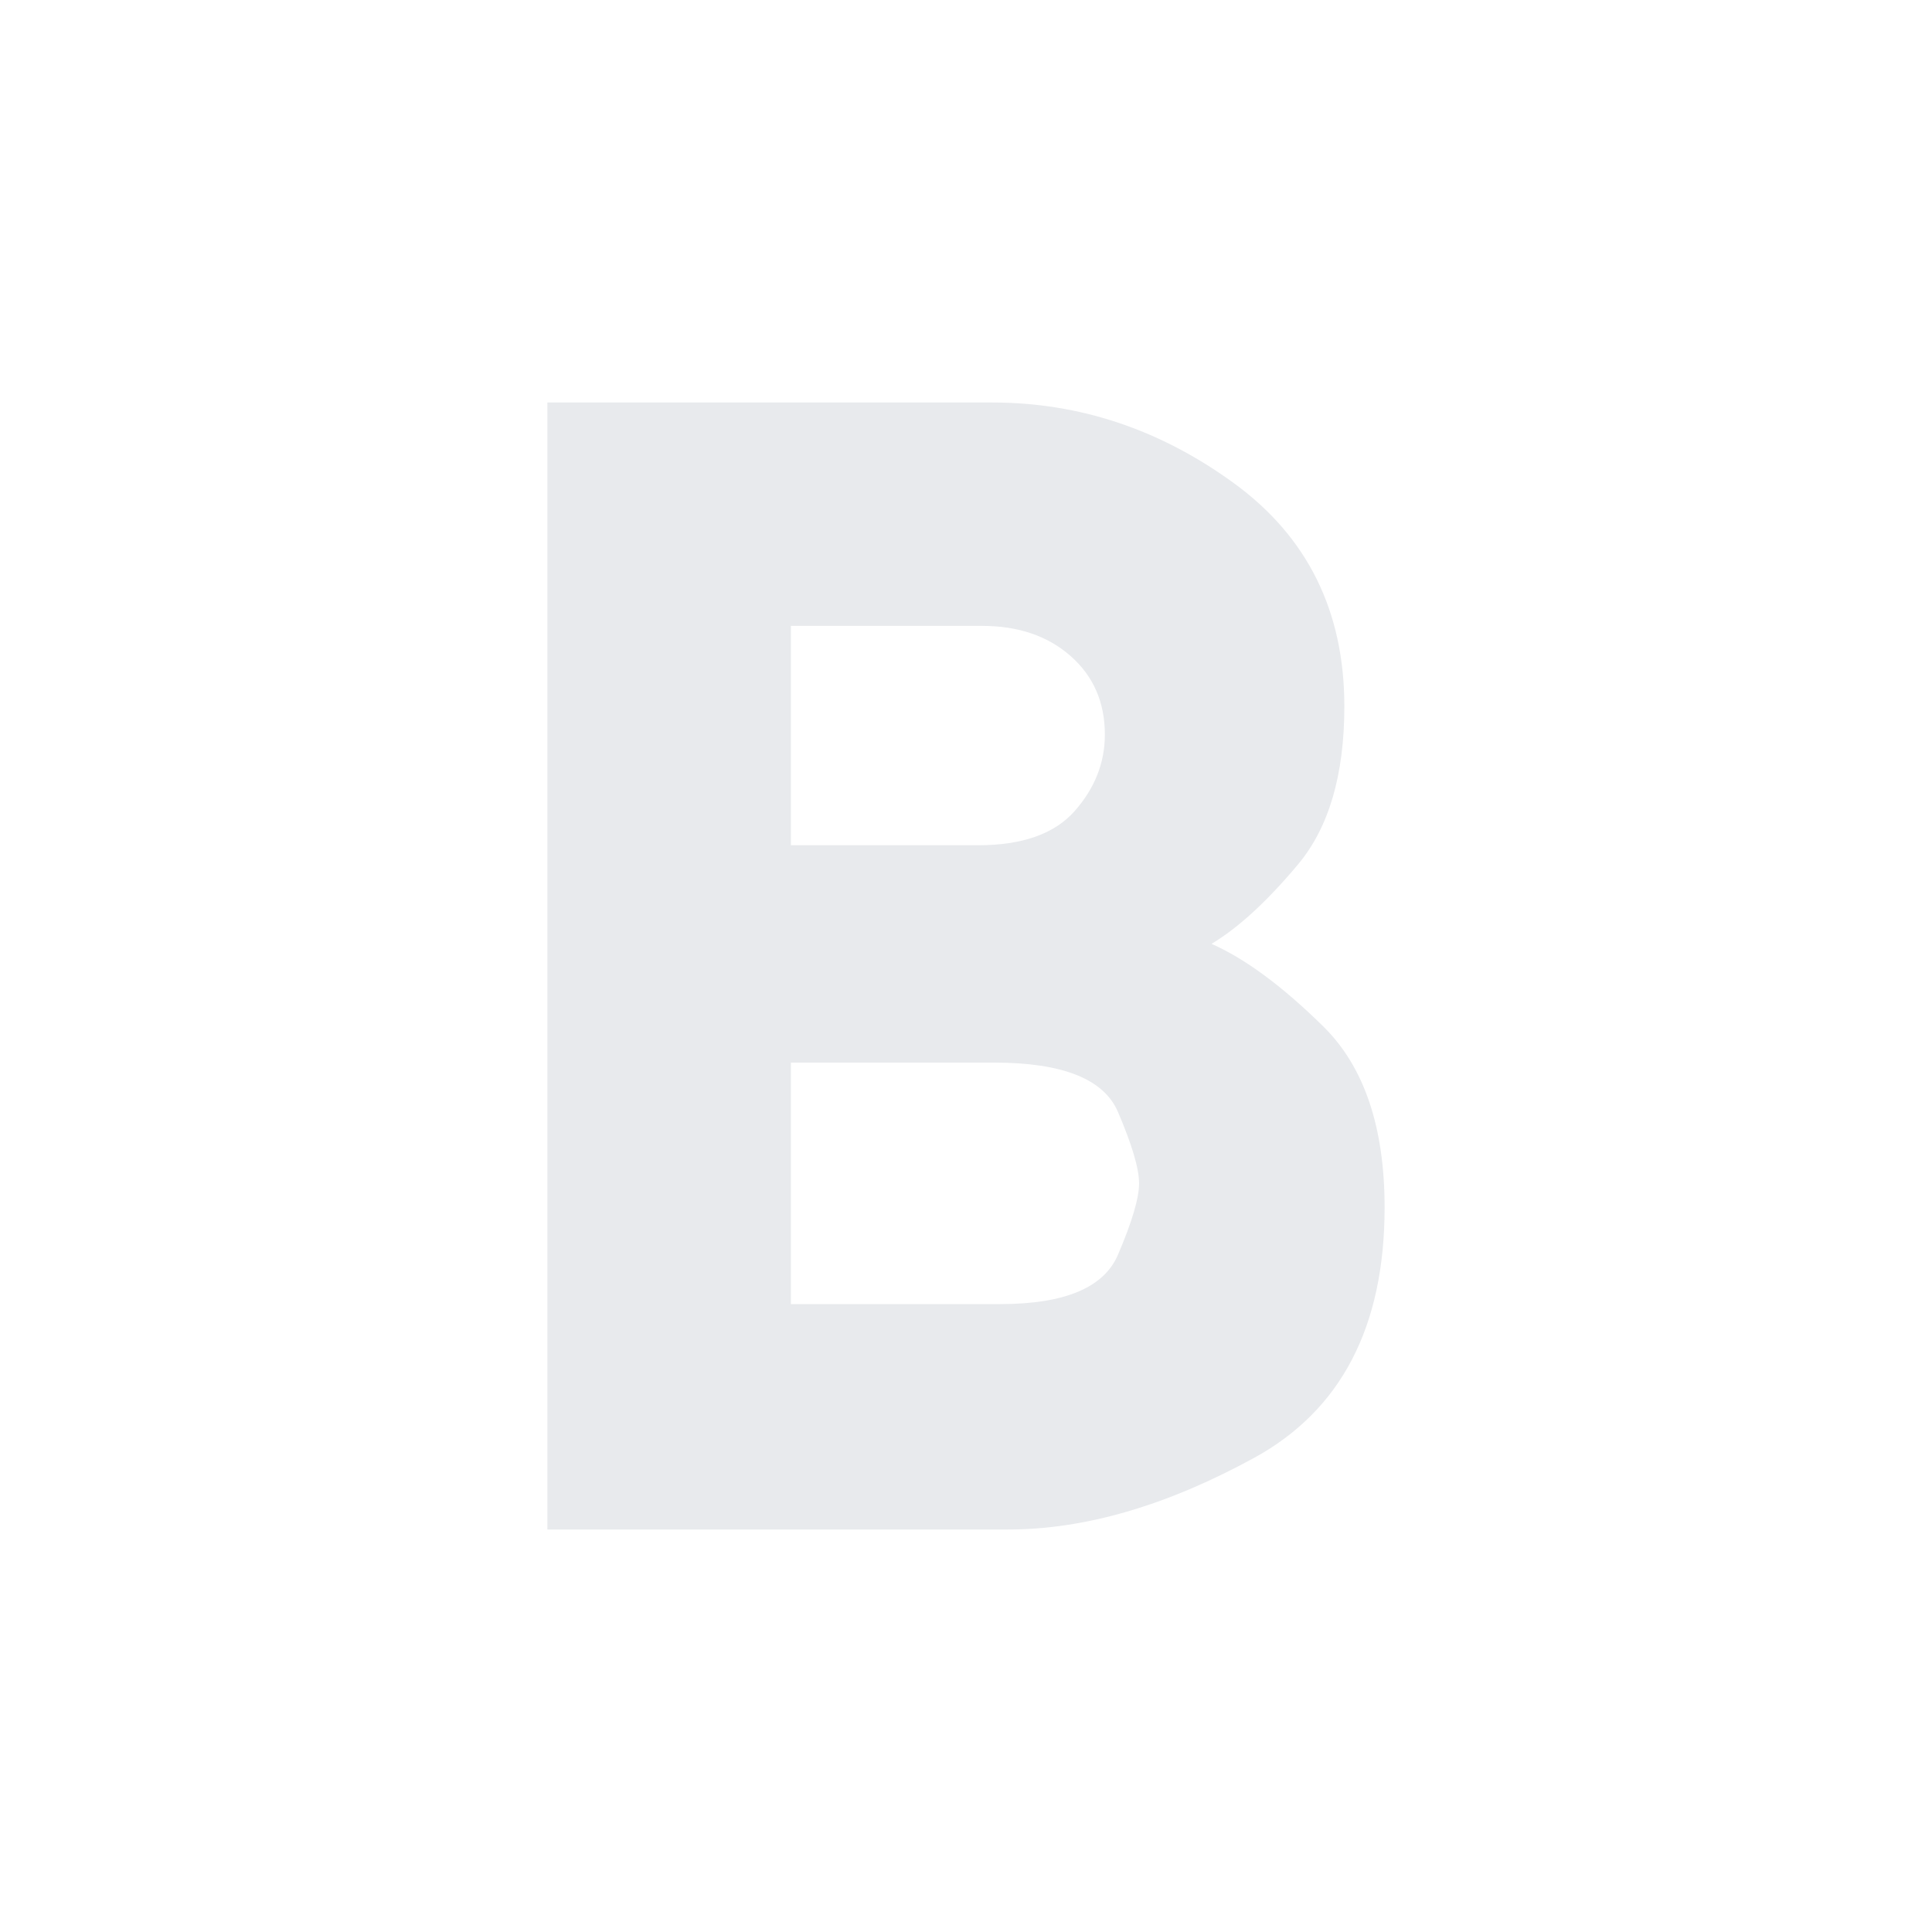
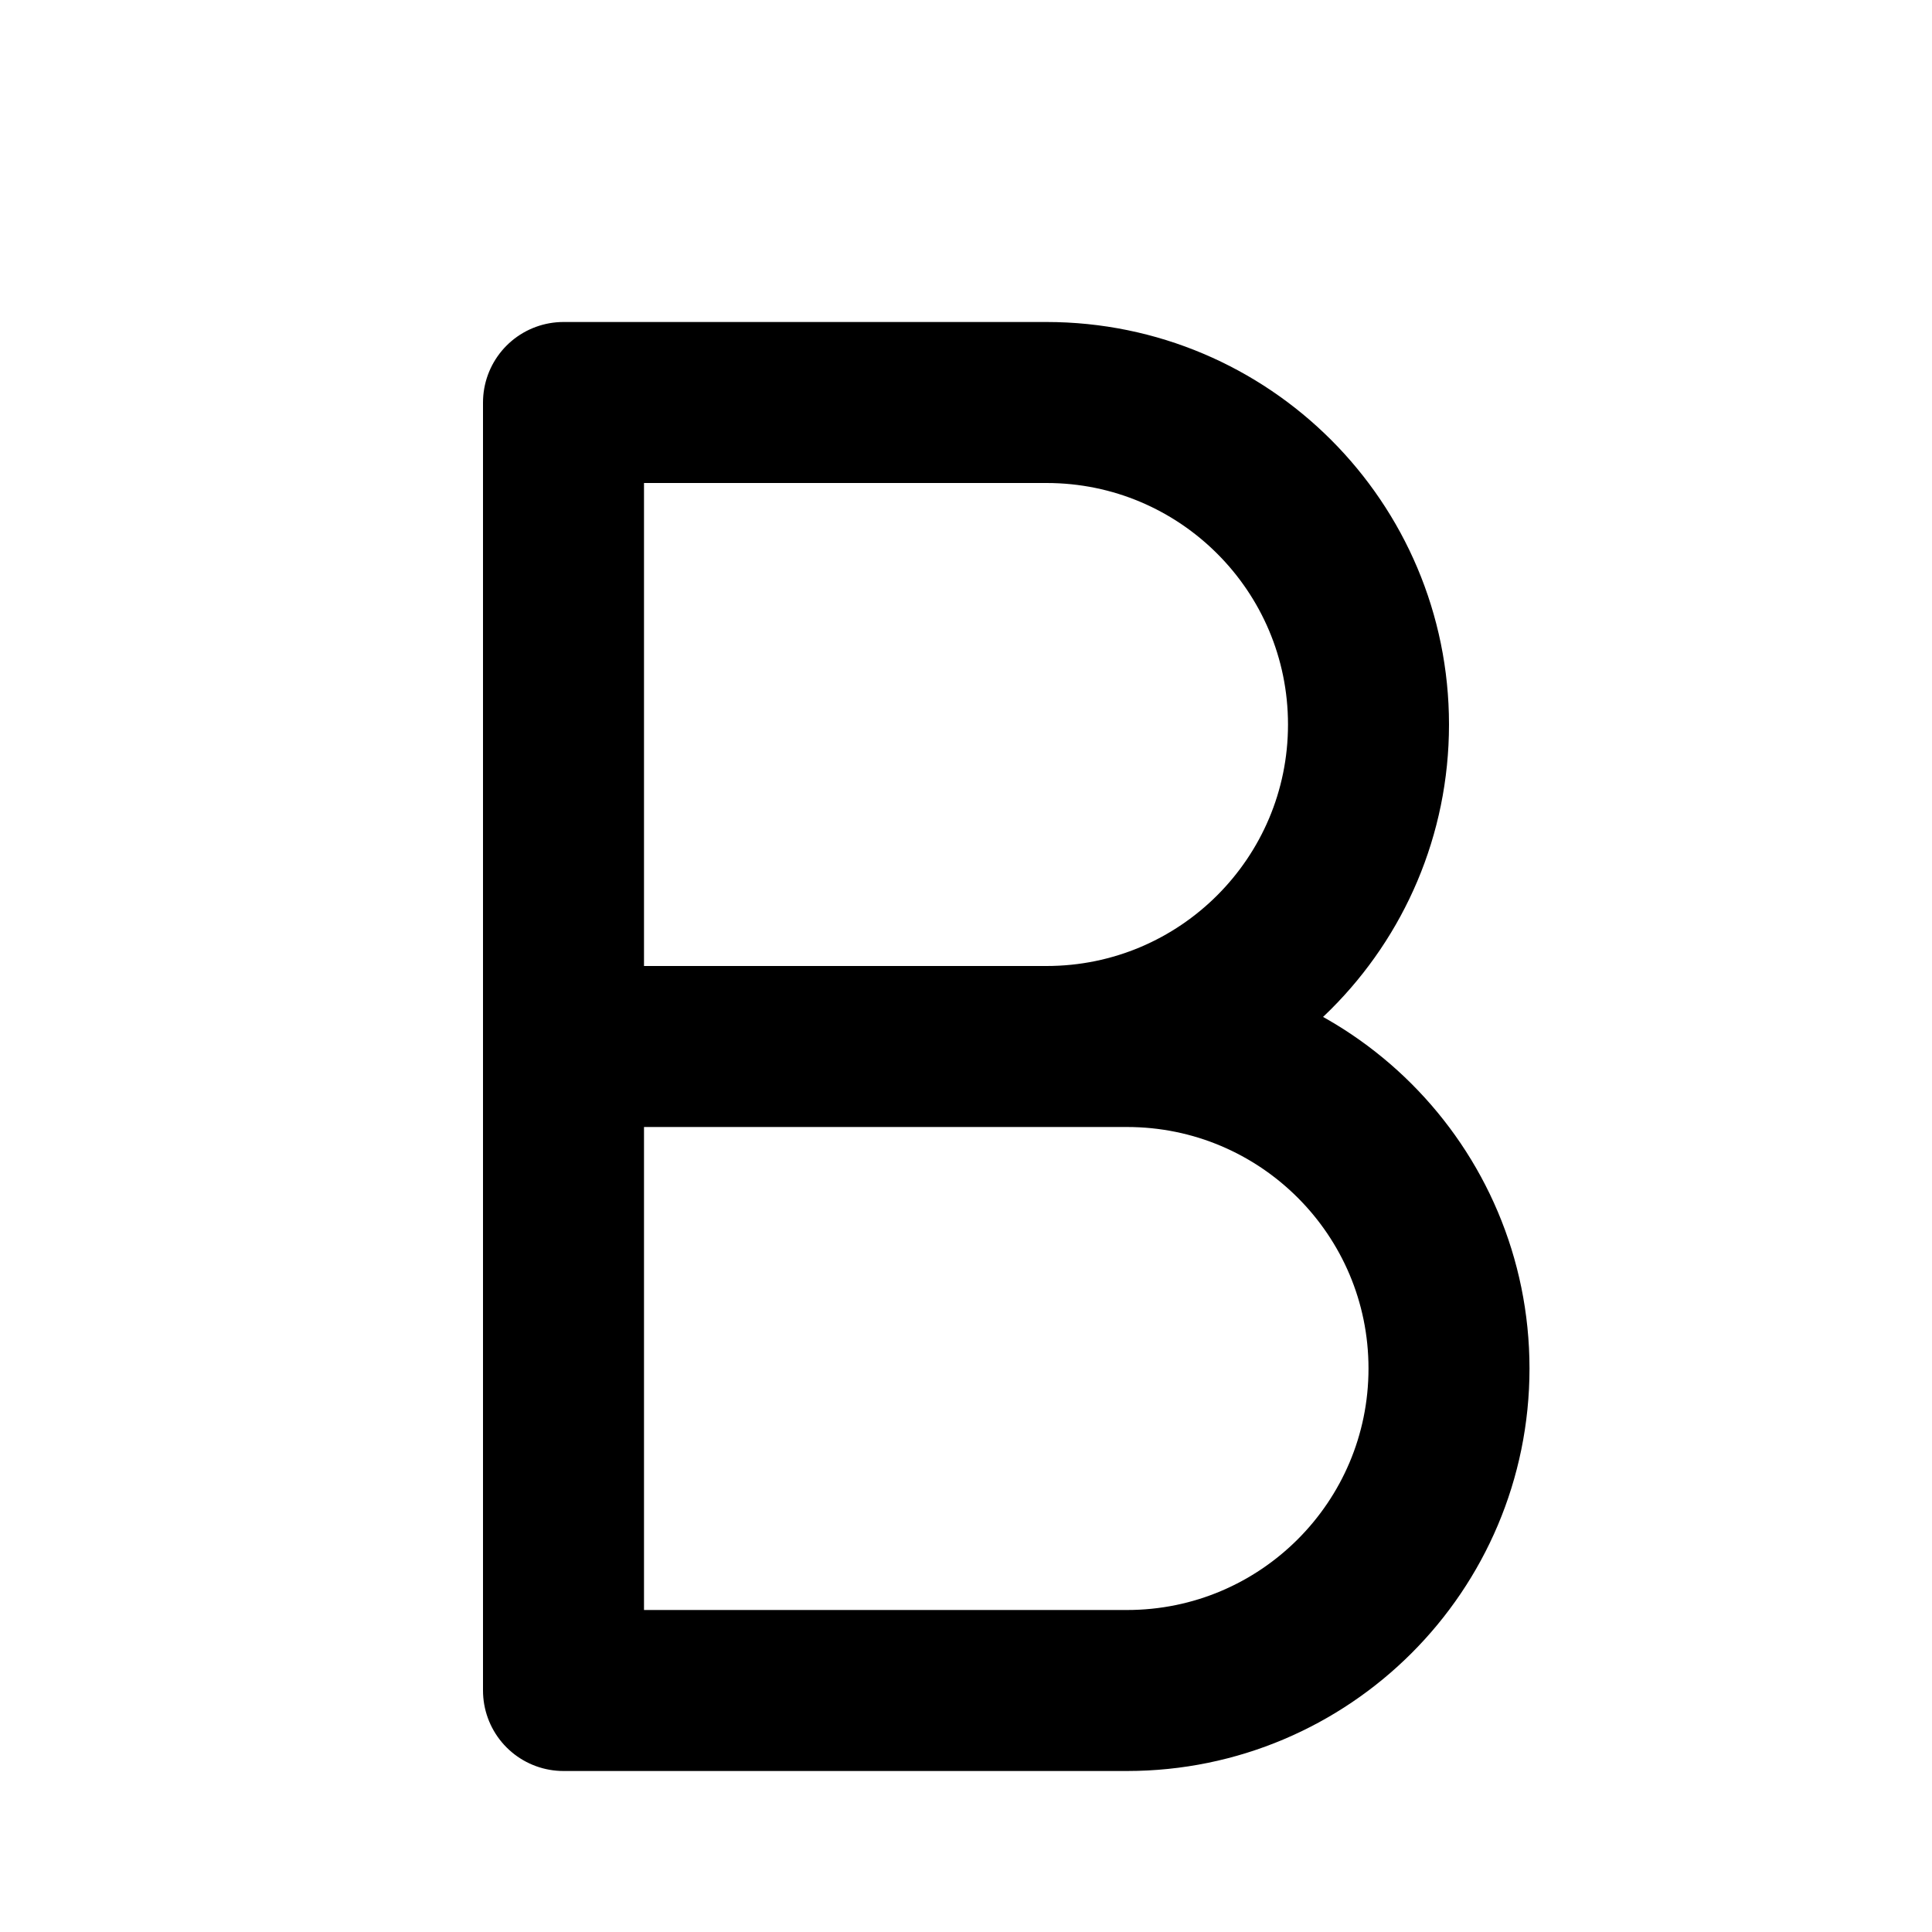
- <svg xmlns="http://www.w3.org/2000/svg" height="24px" viewBox="0 -960 960 960" width="24px" fill="#e8eaed">
-   <path d="M272-200v-560h221q65 0 120 40t55 111q0 51-23 78.5T602-491q25 11 55.5 41t30.5 90q0 89-65 124.5T501-200H272Zm121-112h104q48 0 58.5-24.5T566-372q0-11-10.5-35.5T494-432H393v120Zm0-228h93q33 0 48-17t15-38q0-24-17-39t-44-15h-95v109Z" />
+ <svg xmlns="http://www.w3.org/2000/svg" width="24" height="24" viewBox="0 0 24 24" fill="none" stroke="currentColor" stroke-width="2" stroke-linecap="round" stroke-linejoin="round">
+   <path d="M7 5h6a4 4 0 0 1 0 8H7zm0 8h7a4 4 0 0 1 0 8H7z" />
</svg>
